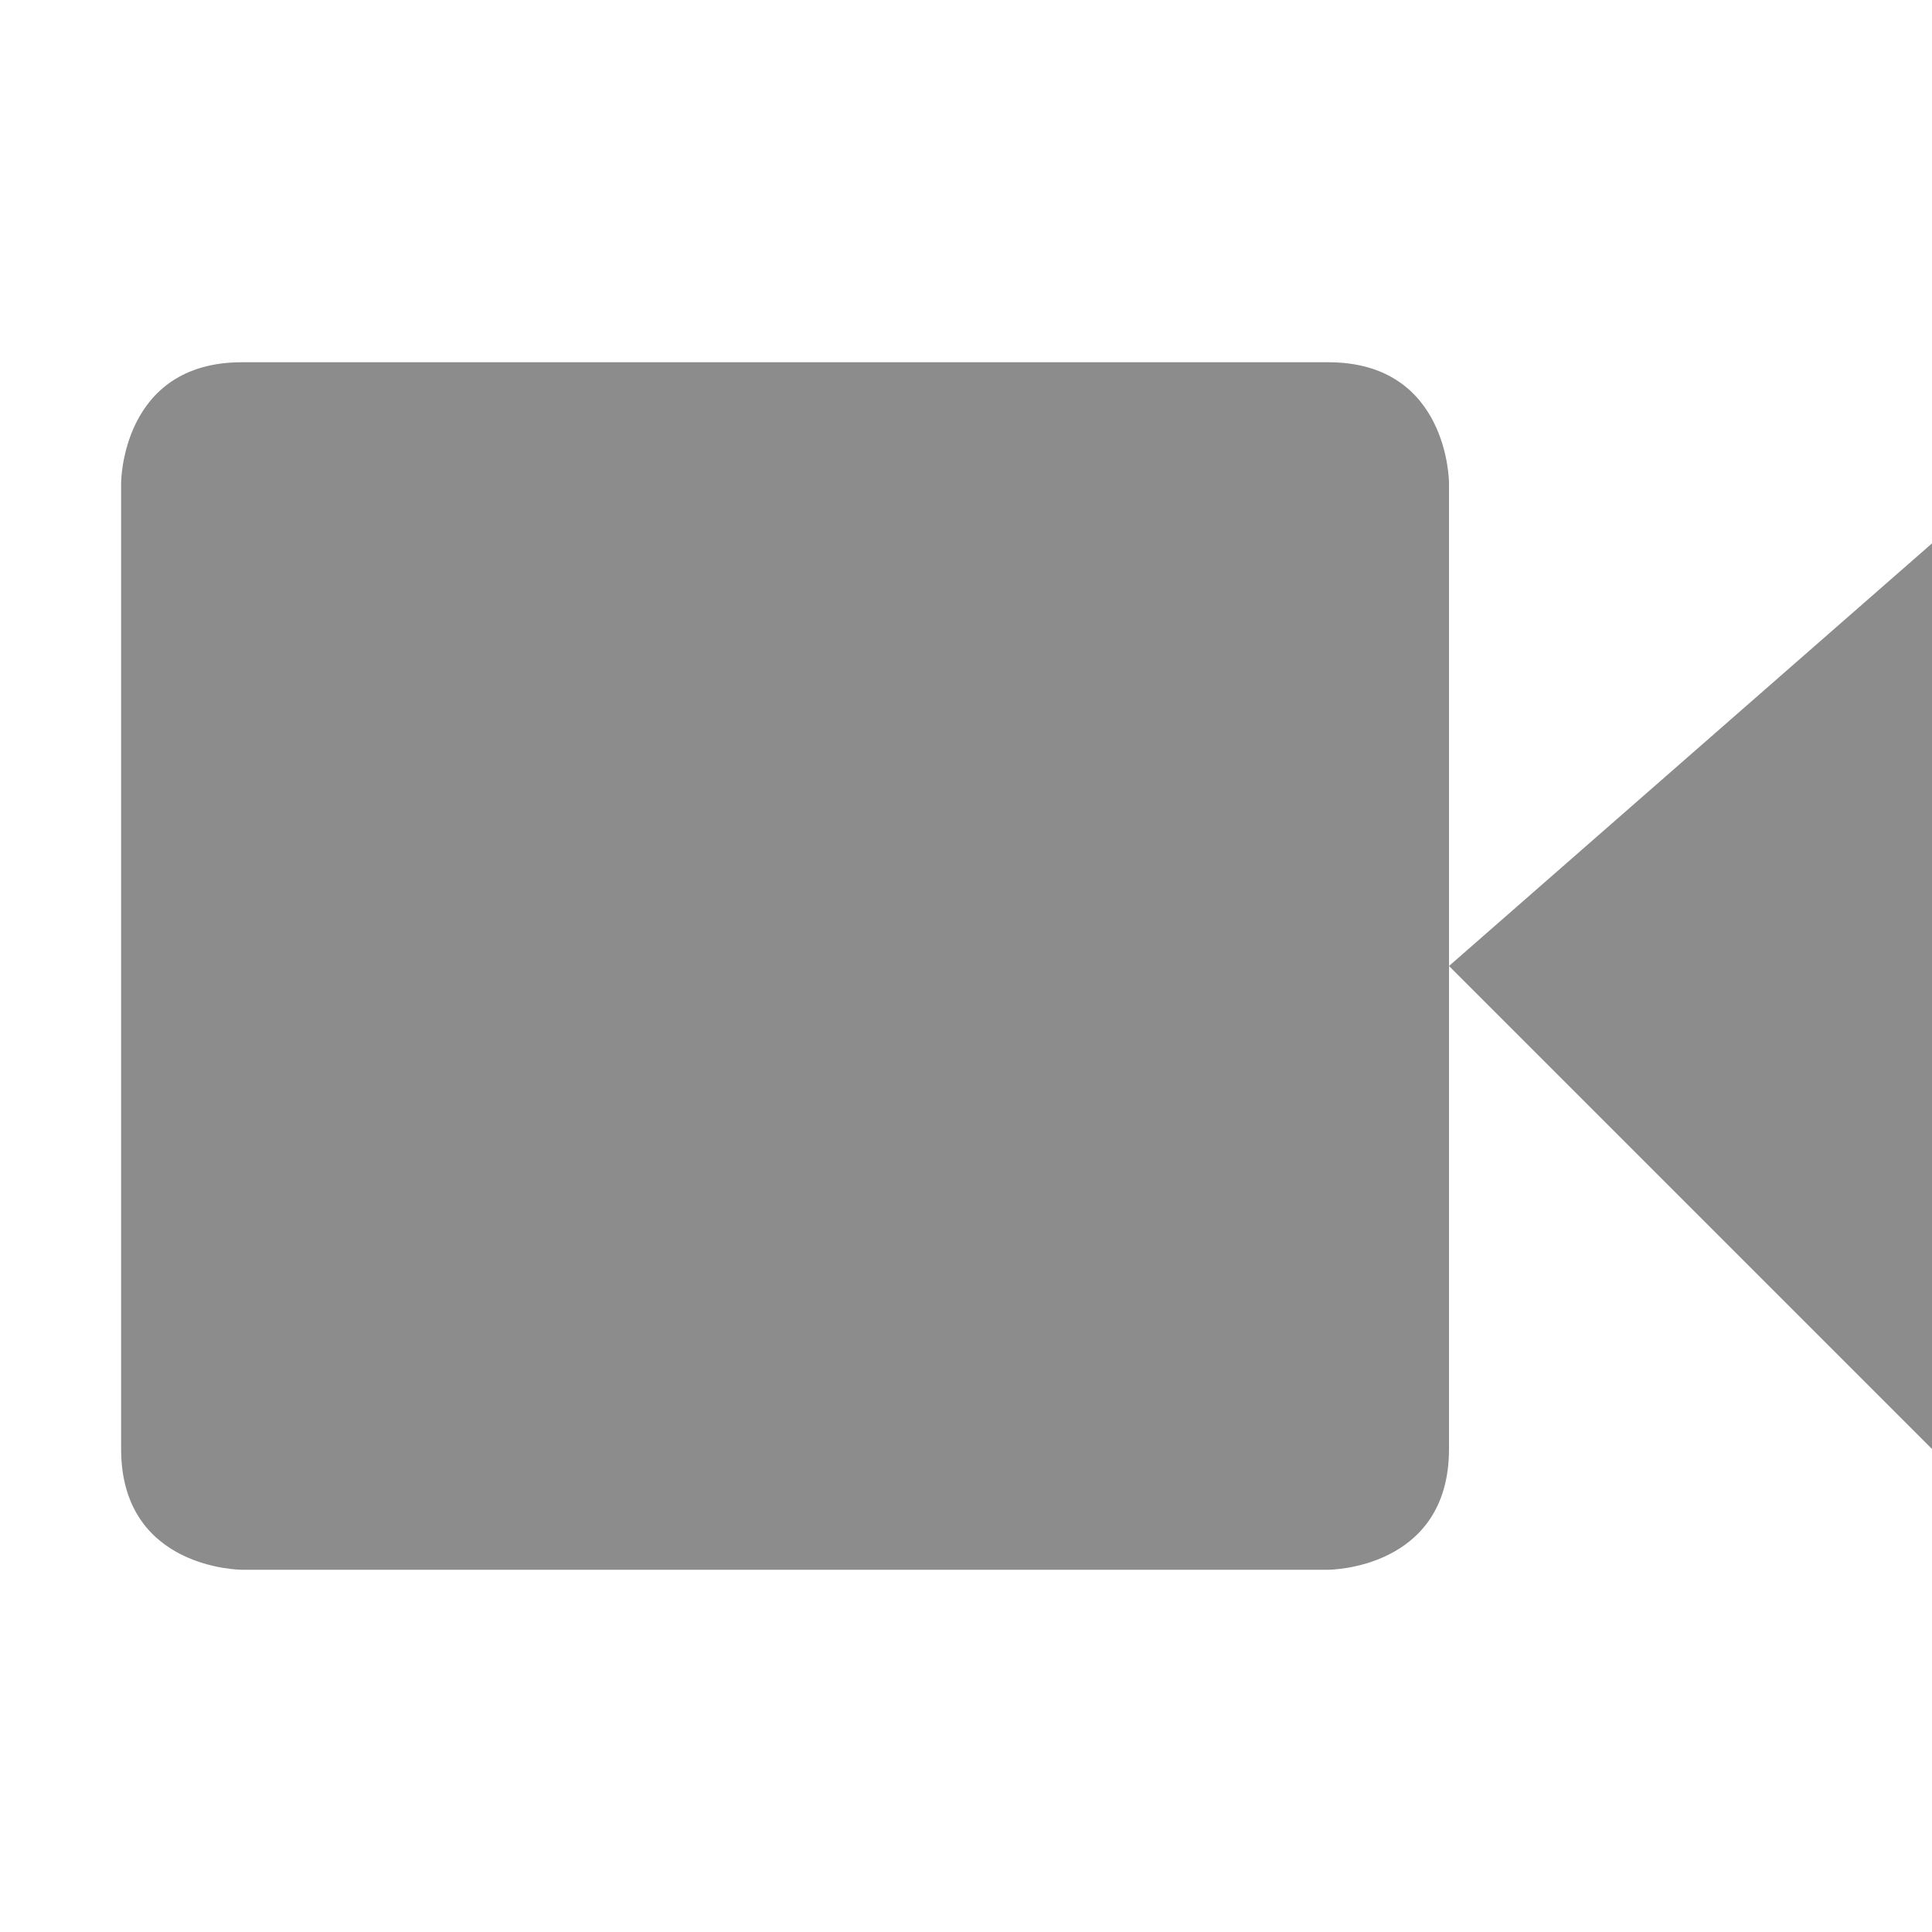
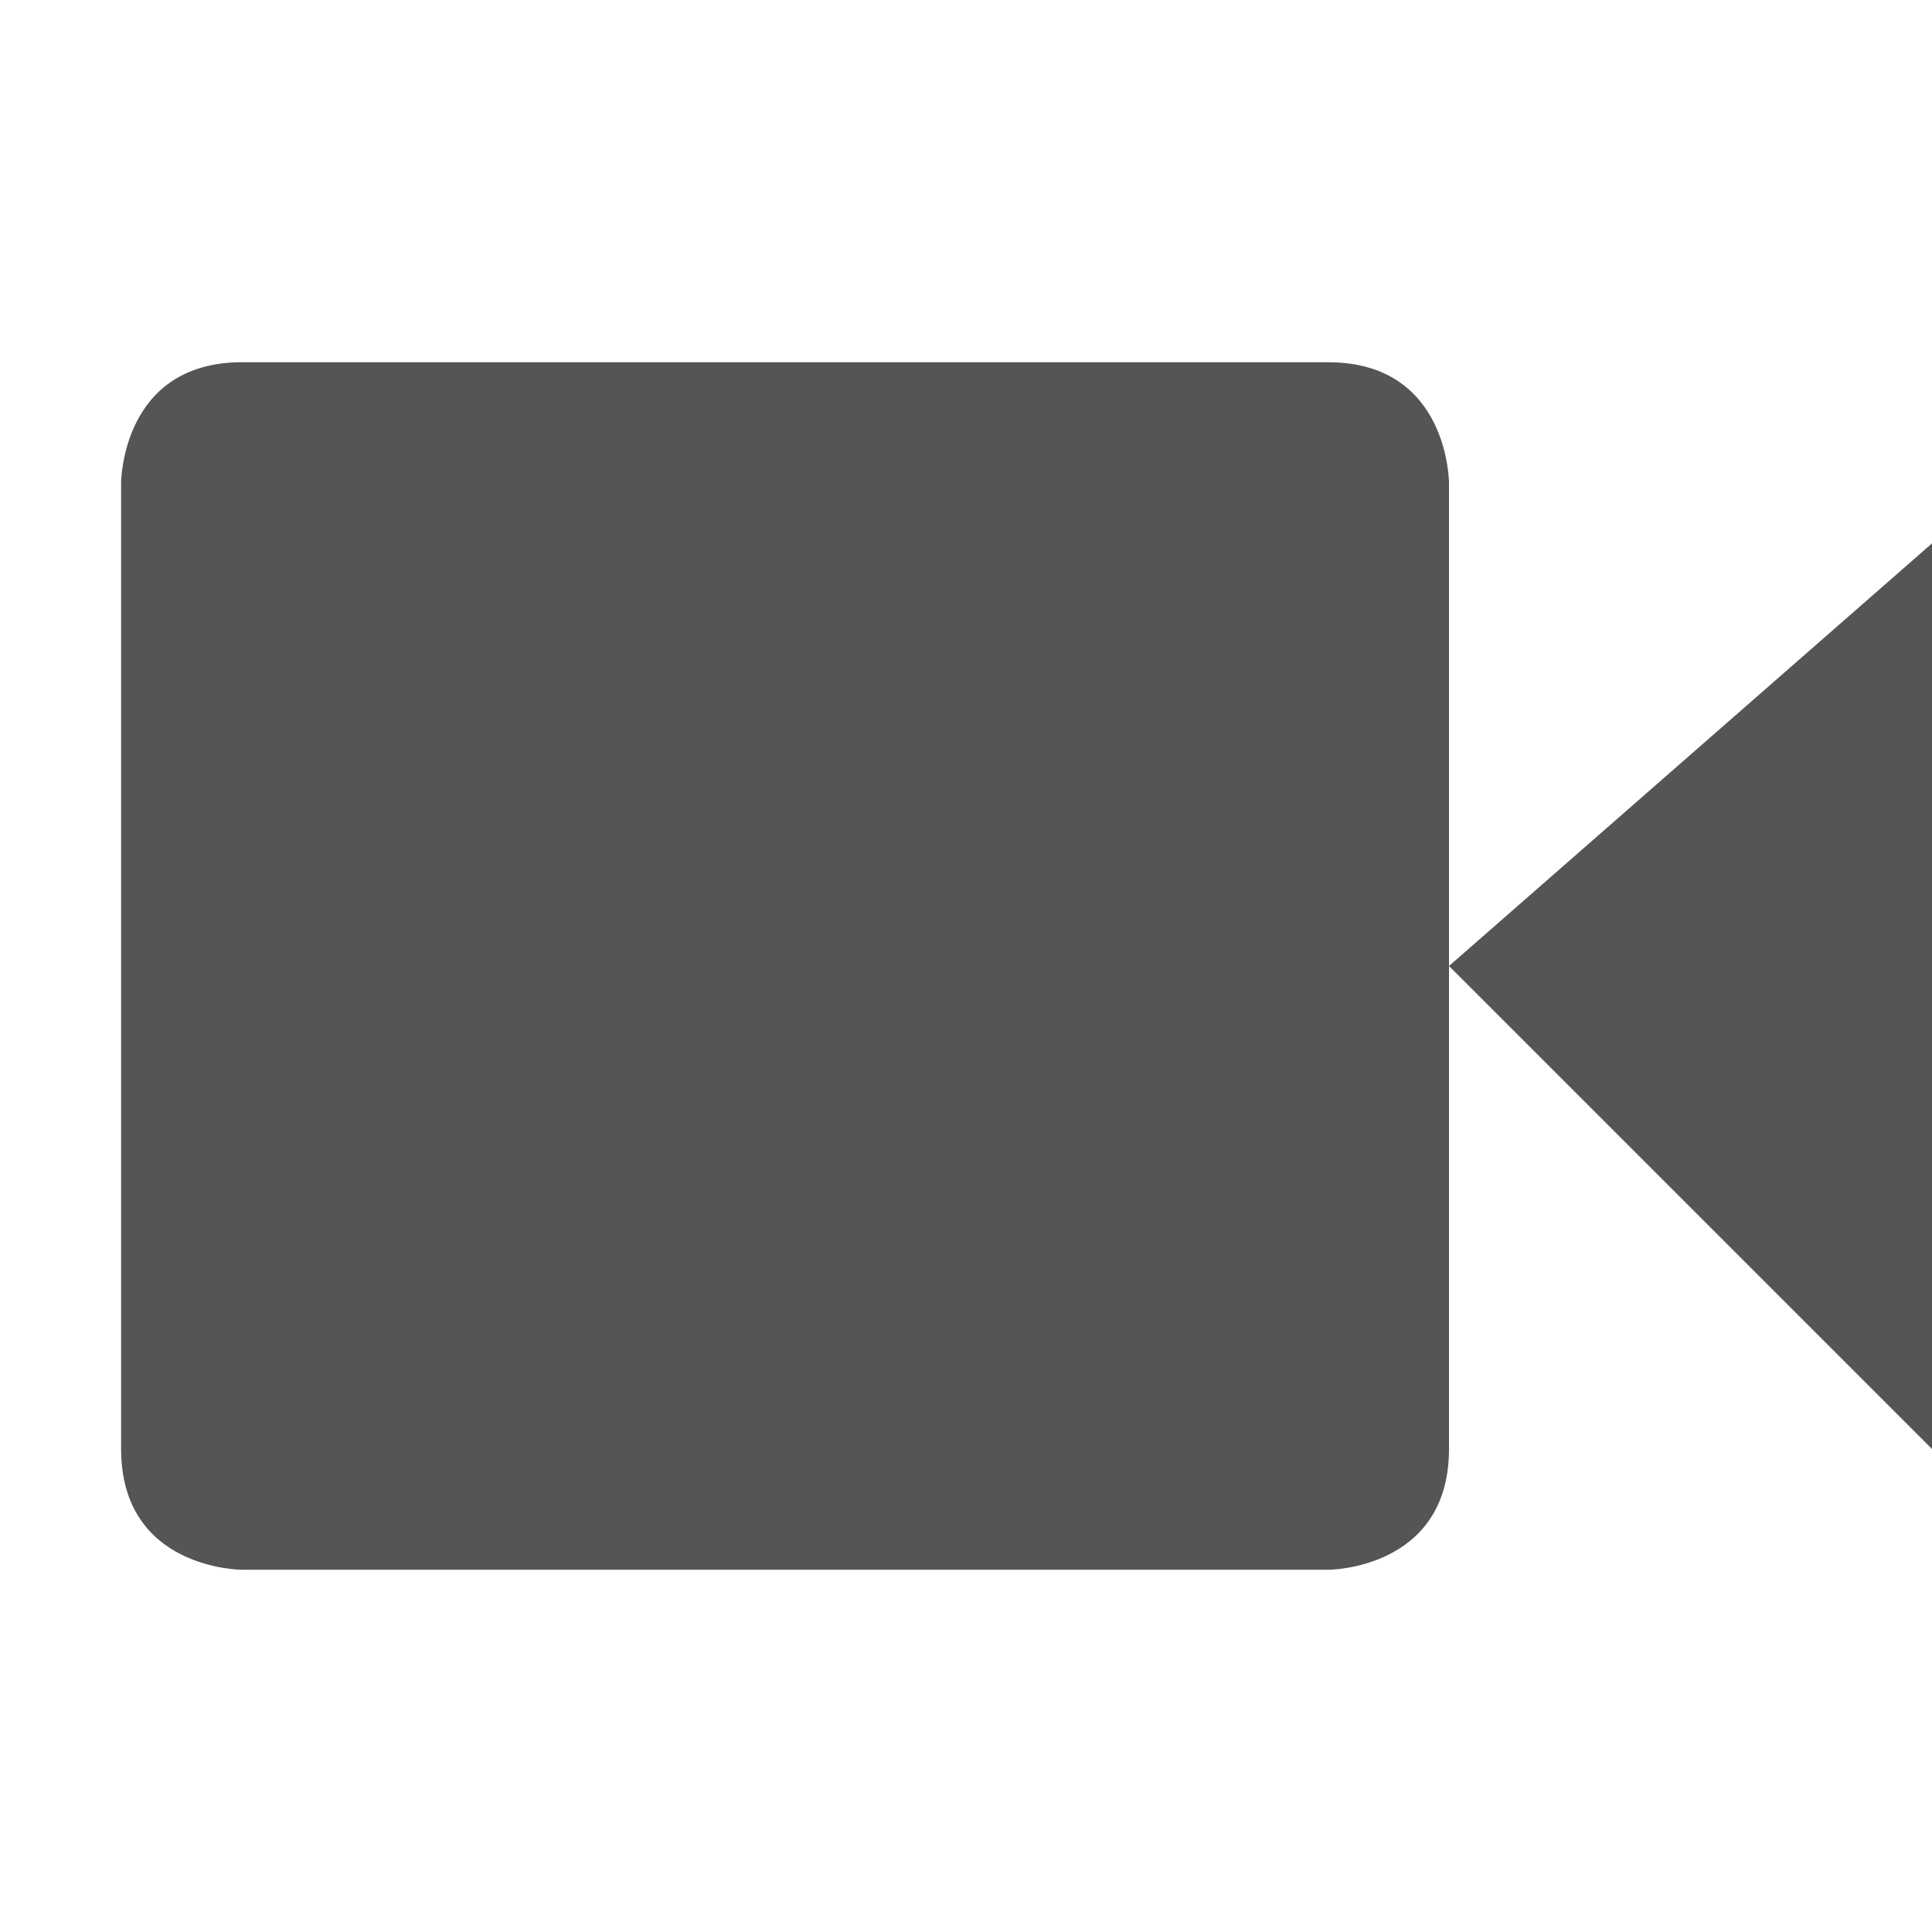
<svg xmlns="http://www.w3.org/2000/svg" xmlns:ns1="http://www.openswatchbook.org/uri/2009/osb" height="16" id="svg7384" style="enable-background:new" version="1.1" width="16">
  <defs id="defs7386">
    <linearGradient id="linearGradient5606" ns1:paint="solid">
      <stop id="stop5608" offset="0" style="stop-color:#000000;stop-opacity:1;" />
    </linearGradient>
    <filter color-interpolation-filters="sRGB" id="filter7554">
      <feBlend id="feBlend7556" in2="BackgroundImage" mode="darken" />
    </filter>
  </defs>
  <g id="layer9" style="display:inline" transform="translate(-707.0002,412)" />
  <g id="layer10" style="display:inline;filter:url(#filter7554)" transform="translate(-707.0002,412)" />
  <g id="layer1" style="display:inline" transform="translate(-466,-205)">
-     <path d="M 468.003,208 477,208 c 1,0 1,1 1,1 l 0,8 c 0,1 -1,1 -1,1 l -8.997,0 c 0,0 -1,0 -1,-1 l 0,-8 c 0,0 0,-1 1,-1 z m 13.997,1.5 0,7.5 L 478,213 z" id="path5243-2" style="font-size:medium;font-style:normal;font-variant:normal;font-weight:normal;font-stretch:normal;text-indent:0;text-align:start;text-decoration:none;line-height:normal;letter-spacing:normal;word-spacing:normal;text-transform:none;direction:ltr;block-progression:tb;writing-mode:lr-tb;text-anchor:start;baseline-shift:baseline;color:#000000;fill:#8c8c8c;fill-opacity:1;stroke:none;stroke-width:2;marker:none;visibility:visible;display:inline;overflow:visible;enable-background:accumulate;font-family:Sans;-inkscape-font-specification:Sans" />
+     <path d="M 468.003,208 477,208 c 1,0 1,1 1,1 l 0,8 c 0,1 -1,1 -1,1 l -8.997,0 c 0,0 -1,0 -1,-1 l 0,-8 c 0,0 0,-1 1,-1 z m 13.997,1.5 0,7.5 L 478,213 z" id="path5243-2" style="font-size:medium;font-style:normal;font-variant:normal;font-weight:normal;font-stretch:normal;text-indent:0;text-align:start;text-decoration:none;line-height:normal;letter-spacing:normal;word-spacing:normal;text-transform:none;direction:ltr;block-progression:tb;writing-mode:lr-tb;text-anchor:start;baseline-shift:baseline;color:#000000;fill:#555555;fill-opacity:1;stroke:none;stroke-width:2;marker:none;visibility:visible;display:inline;overflow:visible;enable-background:accumulate;font-family:Sans;-inkscape-font-specification:Sans" />
  </g>
  <g id="layer14" style="display:inline" transform="translate(-707.0002,412)" />
  <g id="layer15" style="display:inline" transform="translate(-707.0002,412)" />
  <g id="g71291" style="display:inline" transform="translate(-707.0002,412)" />
  <g id="layer2" style="display:inline" transform="translate(-466,-55)" />
  <g id="g6058" style="display:inline" transform="translate(-466,-55)" />
  <g id="layer12" style="display:inline" transform="translate(-707.0002,412)" />
</svg>
